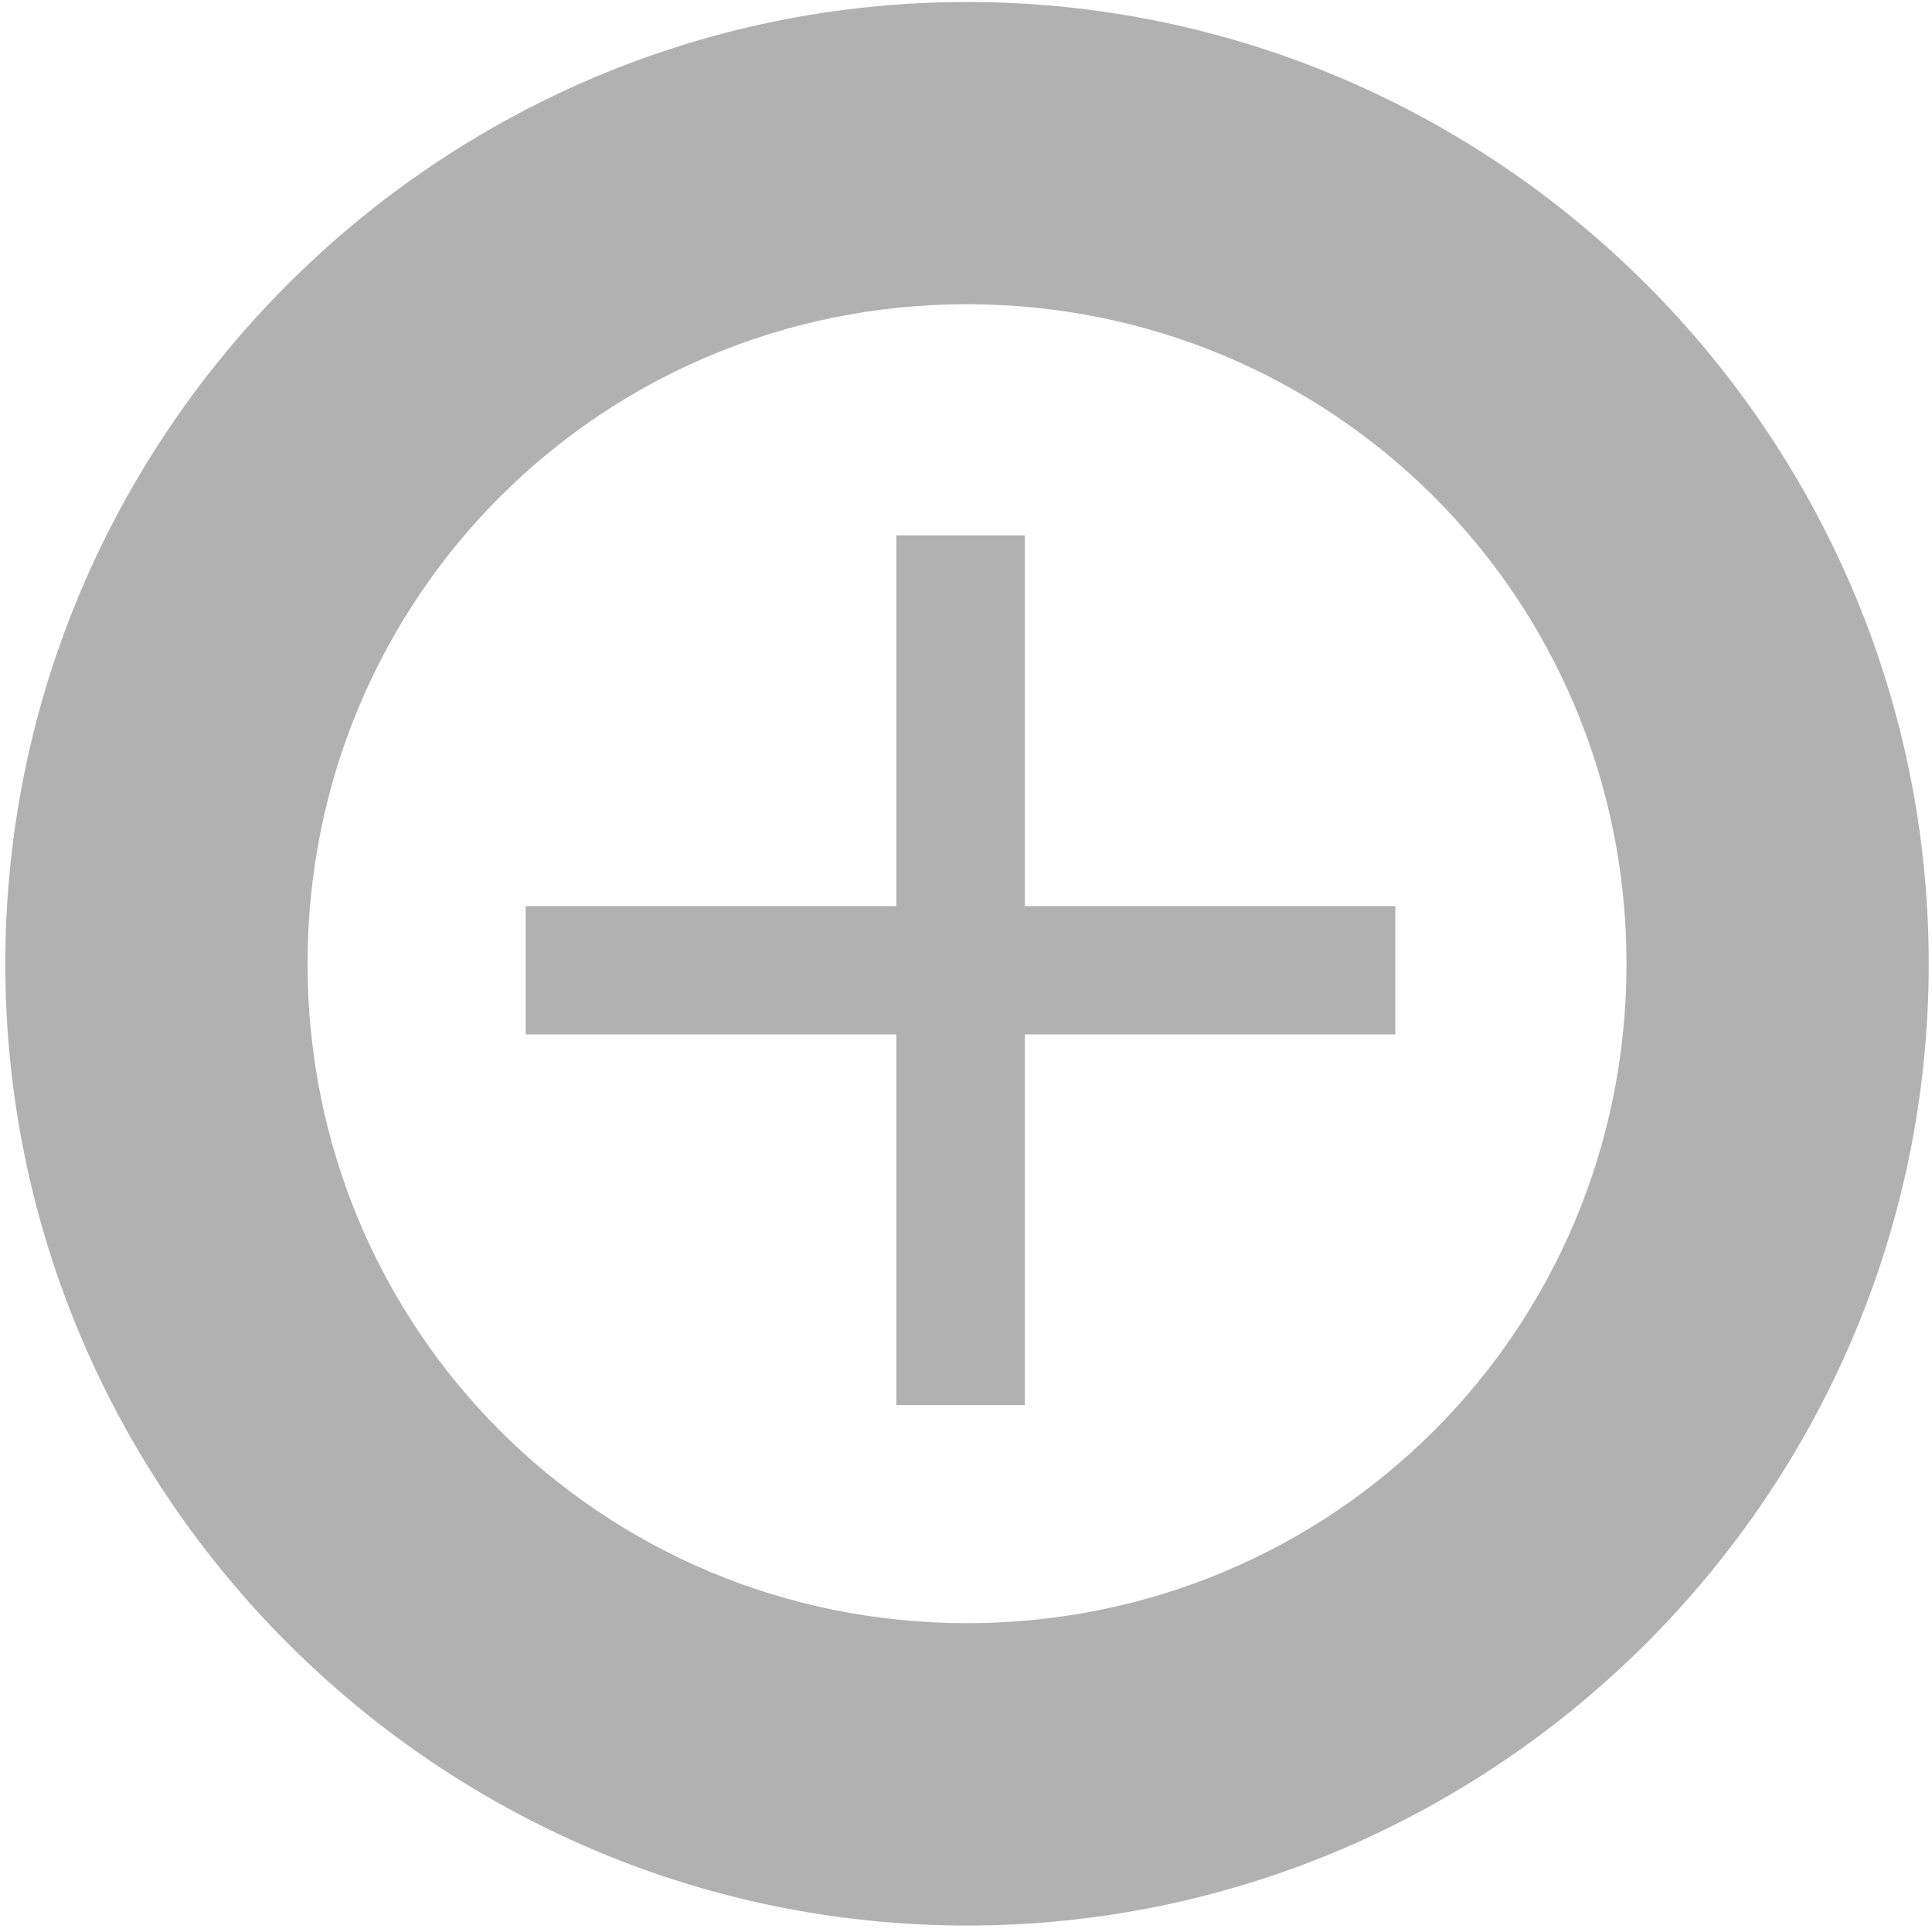
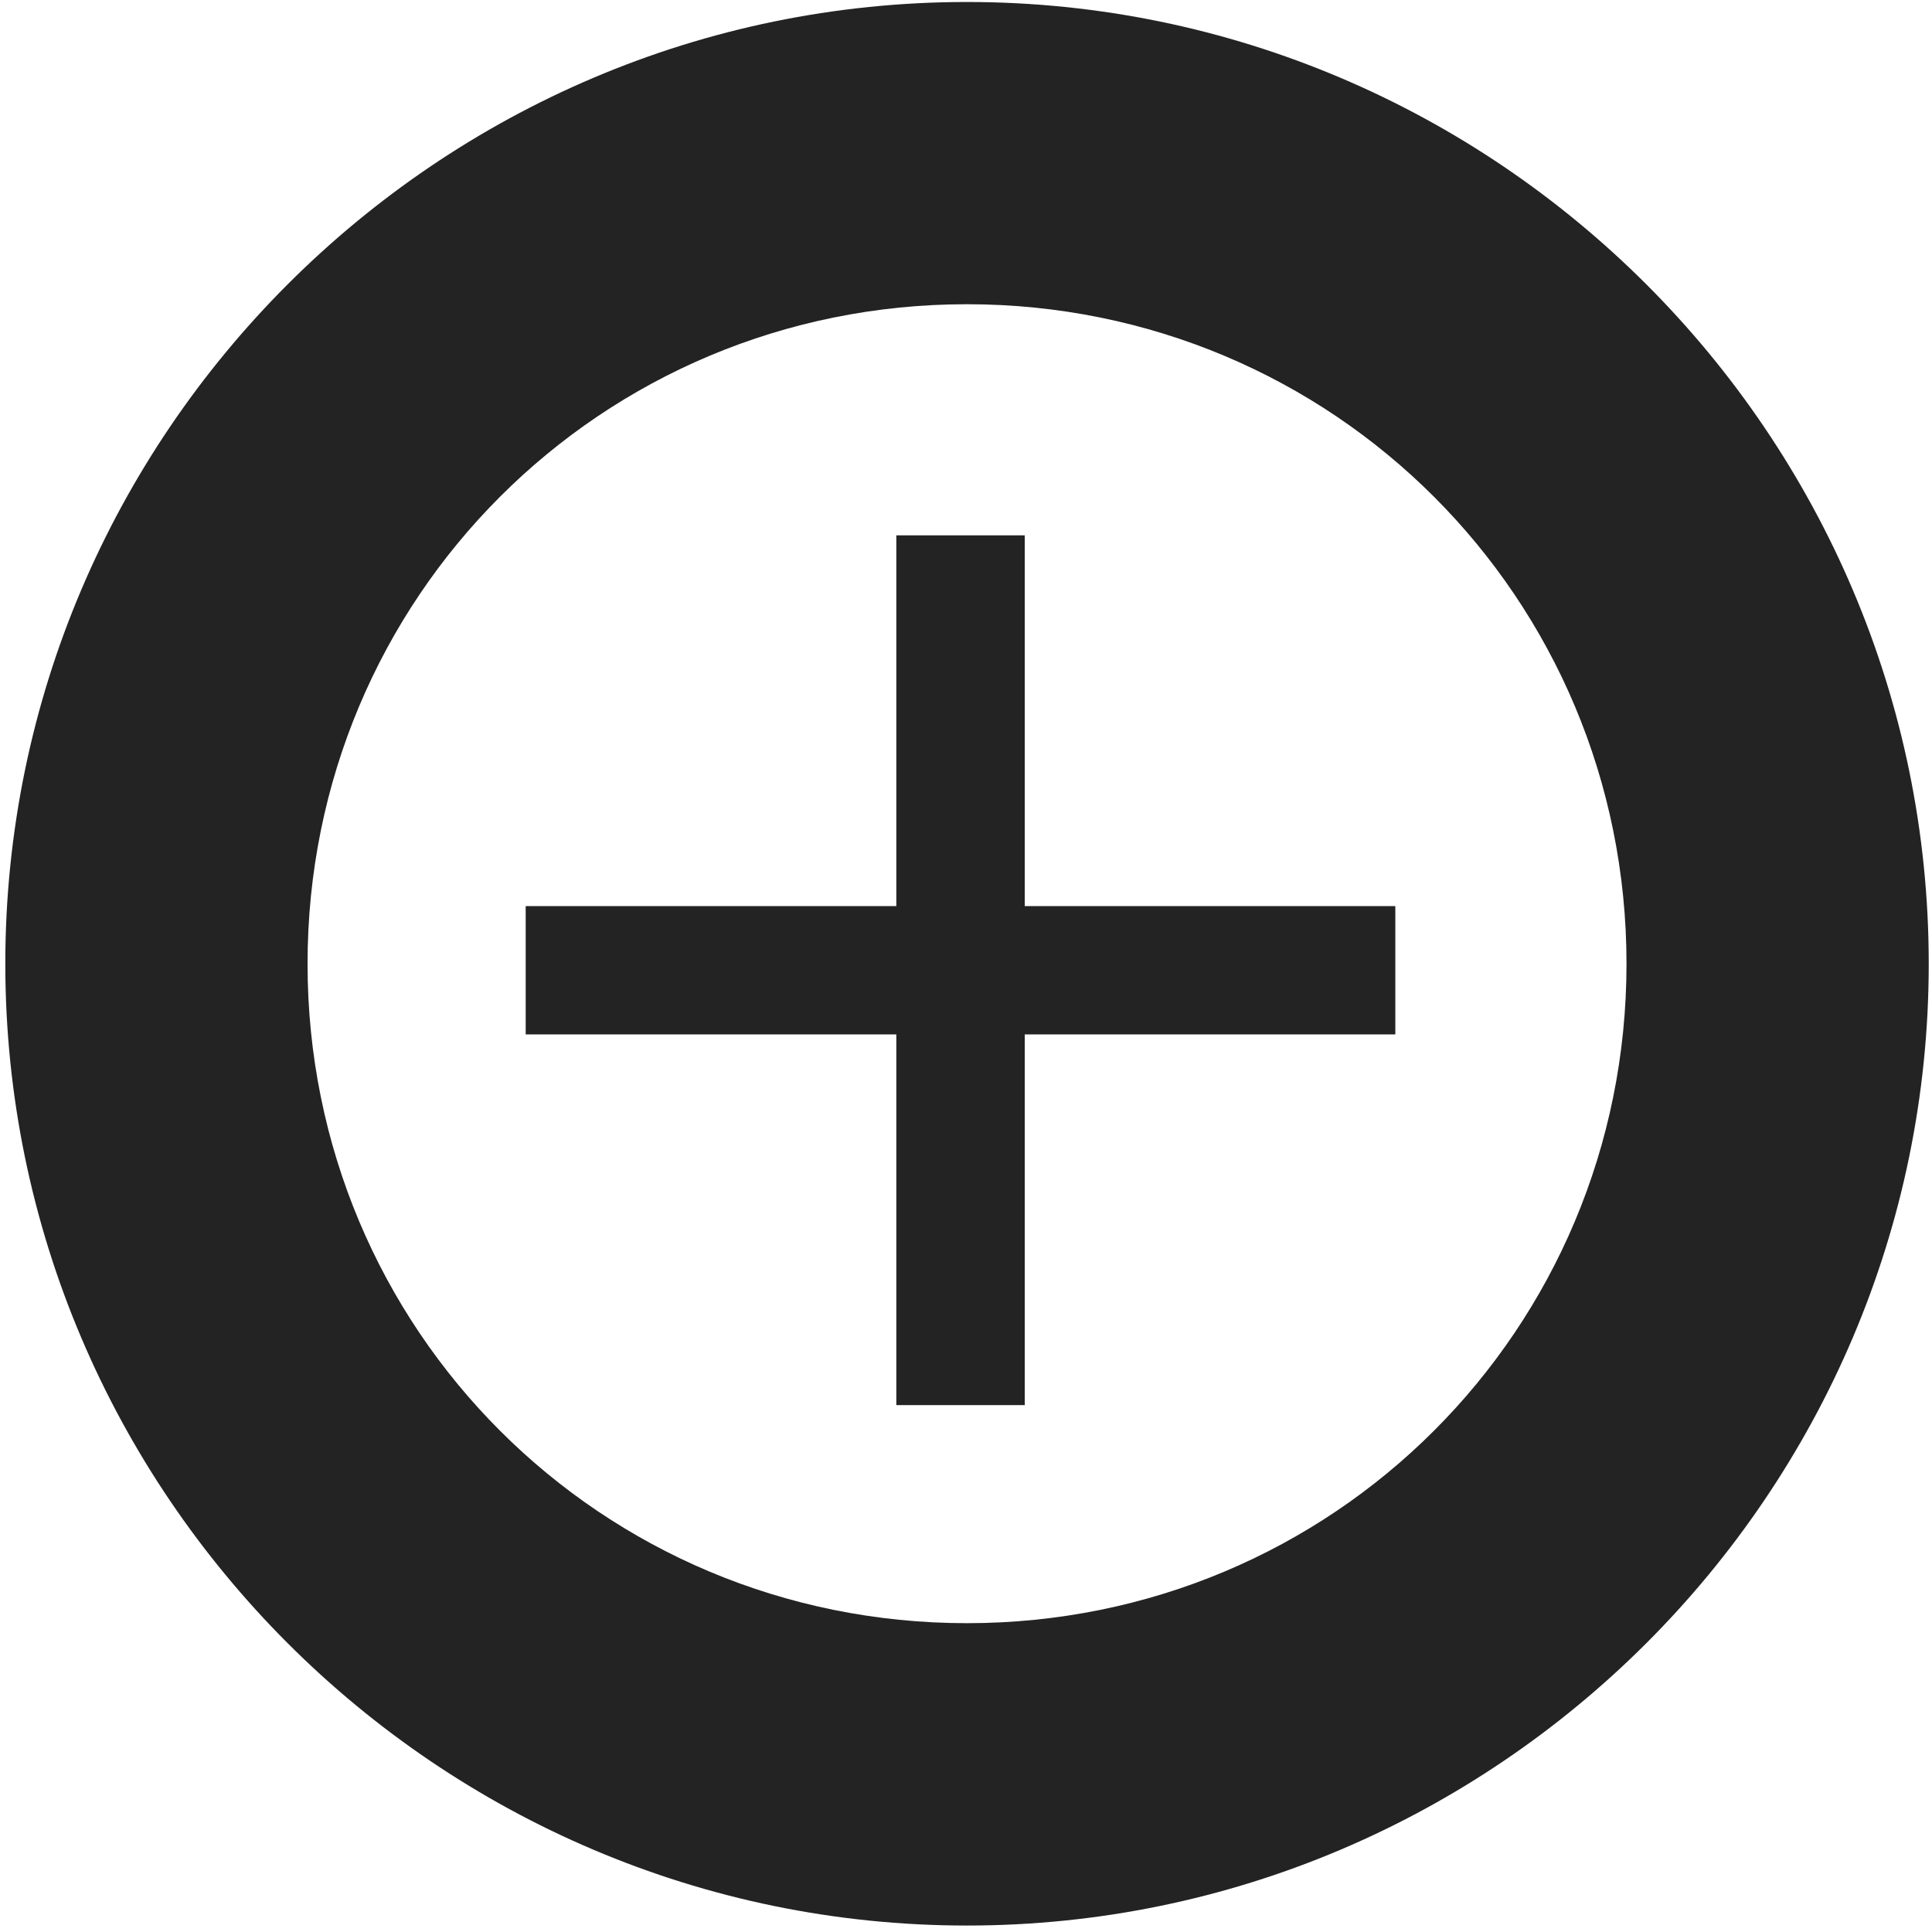
<svg xmlns="http://www.w3.org/2000/svg" id="Calque_1" data-name="Calque 1" viewBox="0 0 32 32" version="1.1">
  <defs id="defs4">
    <style id="style2">.cls-1,.cls-2{fill:none;stroke:#e3e3e3;stroke-miterlimit:10;}.cls-1{stroke-width:3px;}.cls-2{stroke-width:2px;}</style>
  </defs>
-   <path style="color:#000000;fill:#b1b1b1;stroke-linecap:round;-inkscape-stroke:none" d="m 16.016,0.033 c -8.768,0 -15.928,7.162 -15.928,15.93 0,8.768 7.16,15.93 15.928,15.93 8.768,0 15.93,-7.162 15.93,-15.93 0,-8.768 -7.162,-15.93 -15.93,-15.93 z m 0,5.006 c 6.062,0 10.924,4.862 10.924,10.924 0,6.062 -4.862,10.922 -10.924,10.922 -6.062,0 -10.922,-4.86 -10.922,-10.922 0,-6.062 4.86,-10.924 10.922,-10.924 z" id="path3259" />
-   <path id="path3490" style="color:#000000;fill:#b1b1b1;stroke-width:0.532;-inkscape-stroke:none" d="M 14.846 8.867 L 14.846 15.008 L 8.707 15.008 L 8.707 17.133 L 14.846 17.133 L 14.846 23.273 L 16.973 23.273 L 16.973 17.133 L 23.111 17.133 L 23.111 15.008 L 16.973 15.008 L 16.973 8.867 L 14.846 8.867 z " />
+   <path style="color:#000000;fill:#232323;stroke-linecap:round;-inkscape-stroke:none" d="m 16.016,0.033 c -8.768,0 -15.928,7.162 -15.928,15.93 0,8.768 7.16,15.93 15.928,15.93 8.768,0 15.93,-7.162 15.93,-15.93 0,-8.768 -7.162,-15.93 -15.93,-15.93 z m 0,5.006 c 6.062,0 10.924,4.862 10.924,10.924 0,6.062 -4.862,10.922 -10.924,10.922 -6.062,0 -10.922,-4.86 -10.922,-10.922 0,-6.062 4.86,-10.924 10.922,-10.924 z" id="path3259" />
+   <path id="path3490" style="color:#000000;fill:#232323;stroke-width:0.532;-inkscape-stroke:none" d="M 14.846 8.867 L 14.846 15.008 L 8.707 15.008 L 8.707 17.133 L 14.846 17.133 L 14.846 23.273 L 16.973 23.273 L 16.973 17.133 L 23.111 17.133 L 23.111 15.008 L 16.973 15.008 L 16.973 8.867 L 14.846 8.867 z " />
</svg>
